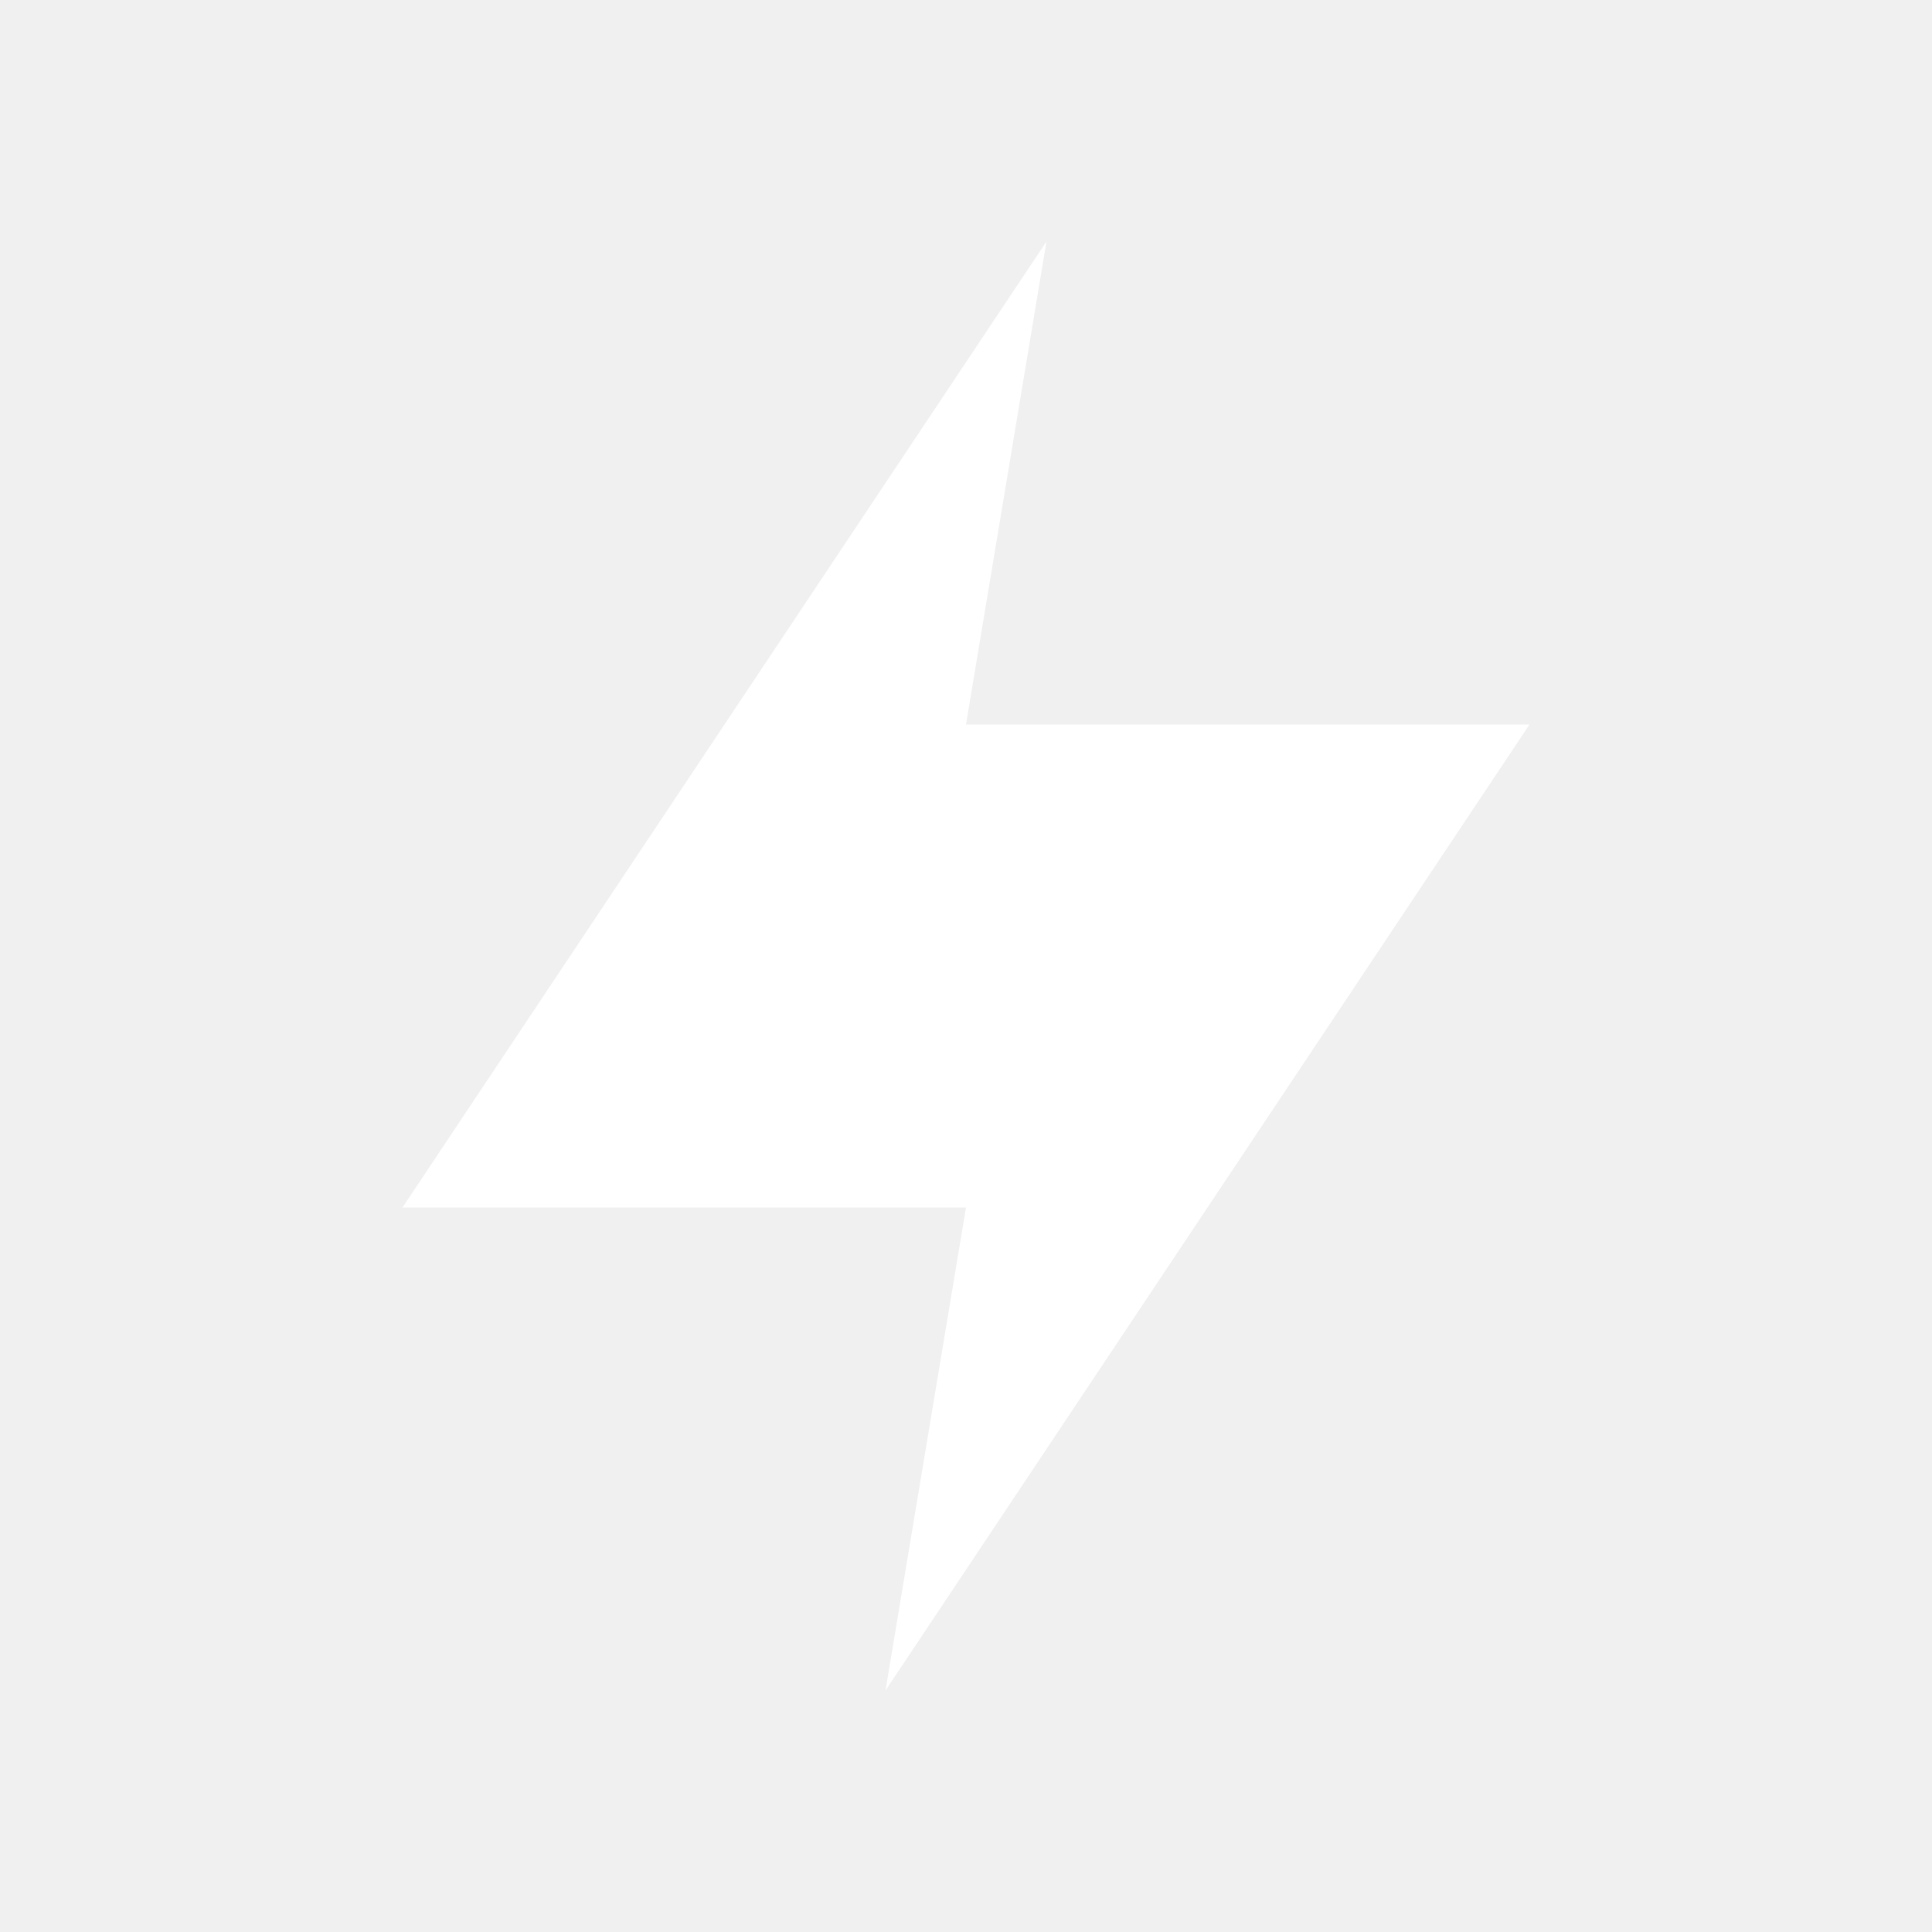
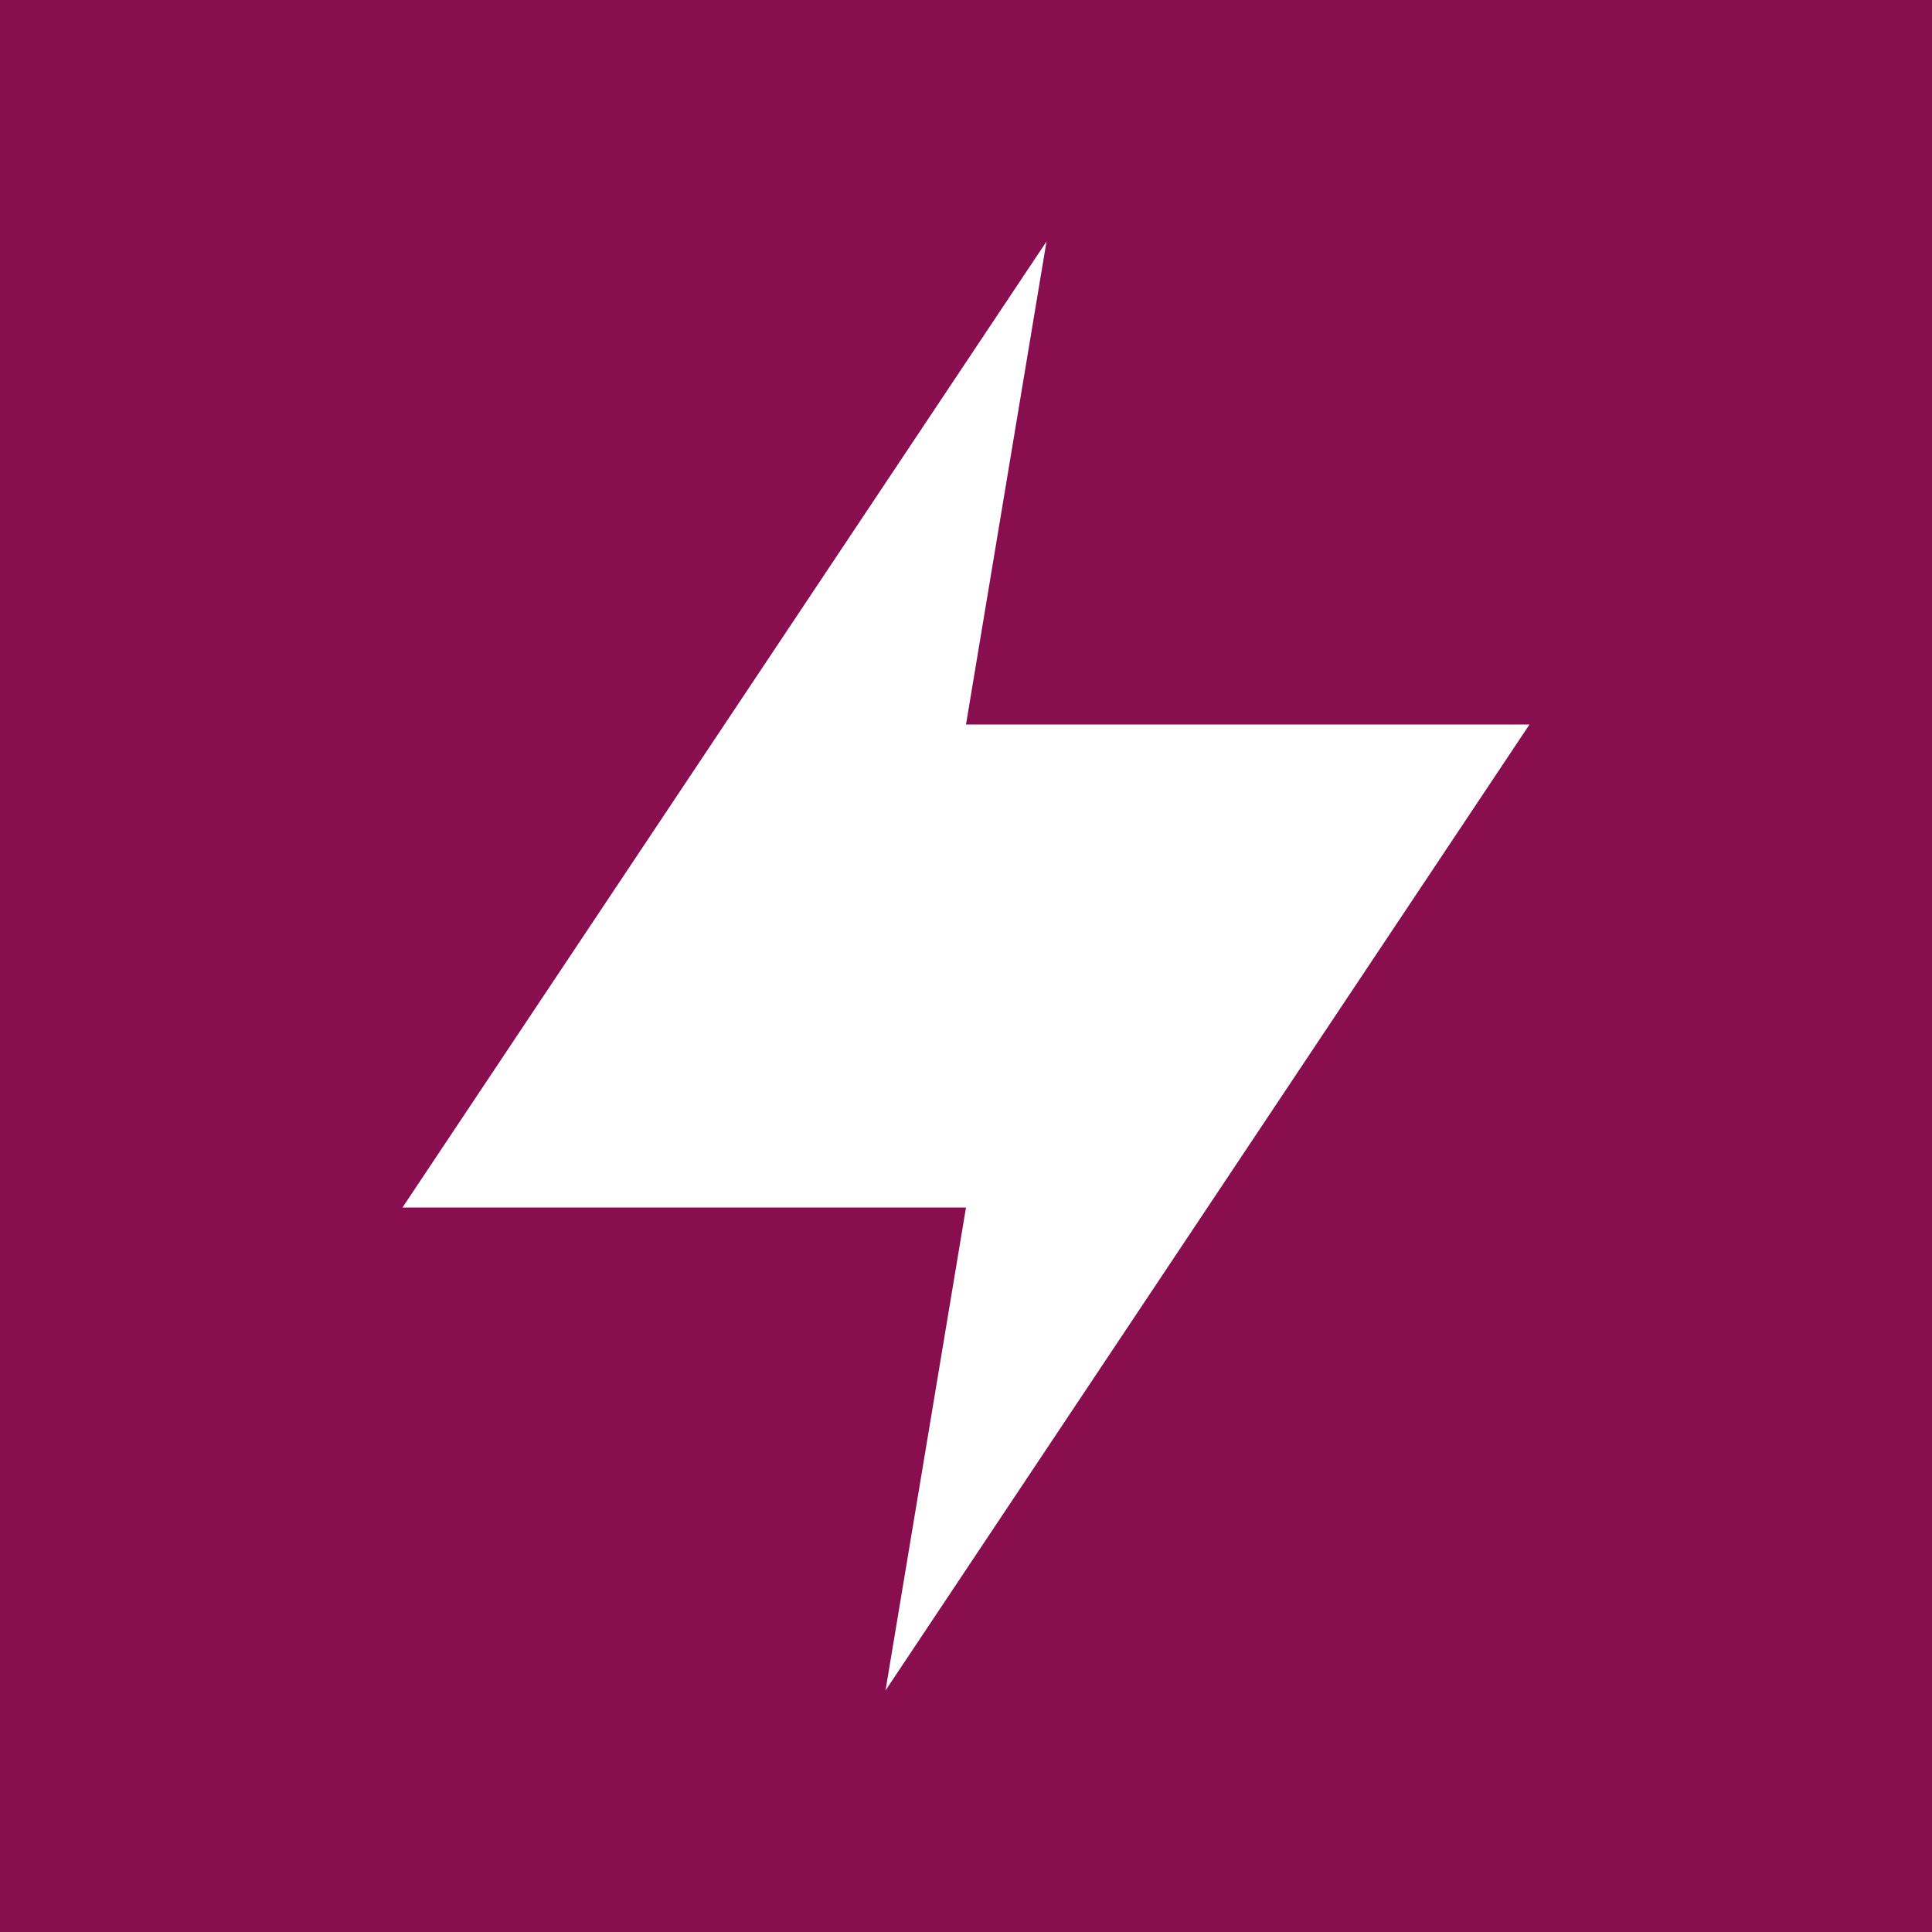
<svg xmlns="http://www.w3.org/2000/svg" width="512" height="512" viewBox="0 0 512 512" fill="none">
+   <rect width="512" height="512" fill="#880e4f" />
  <path d="M277.333 64L106.667 320H256L234.667 448L405.333 192H256L277.333 64Z" fill="white" />
</svg>
